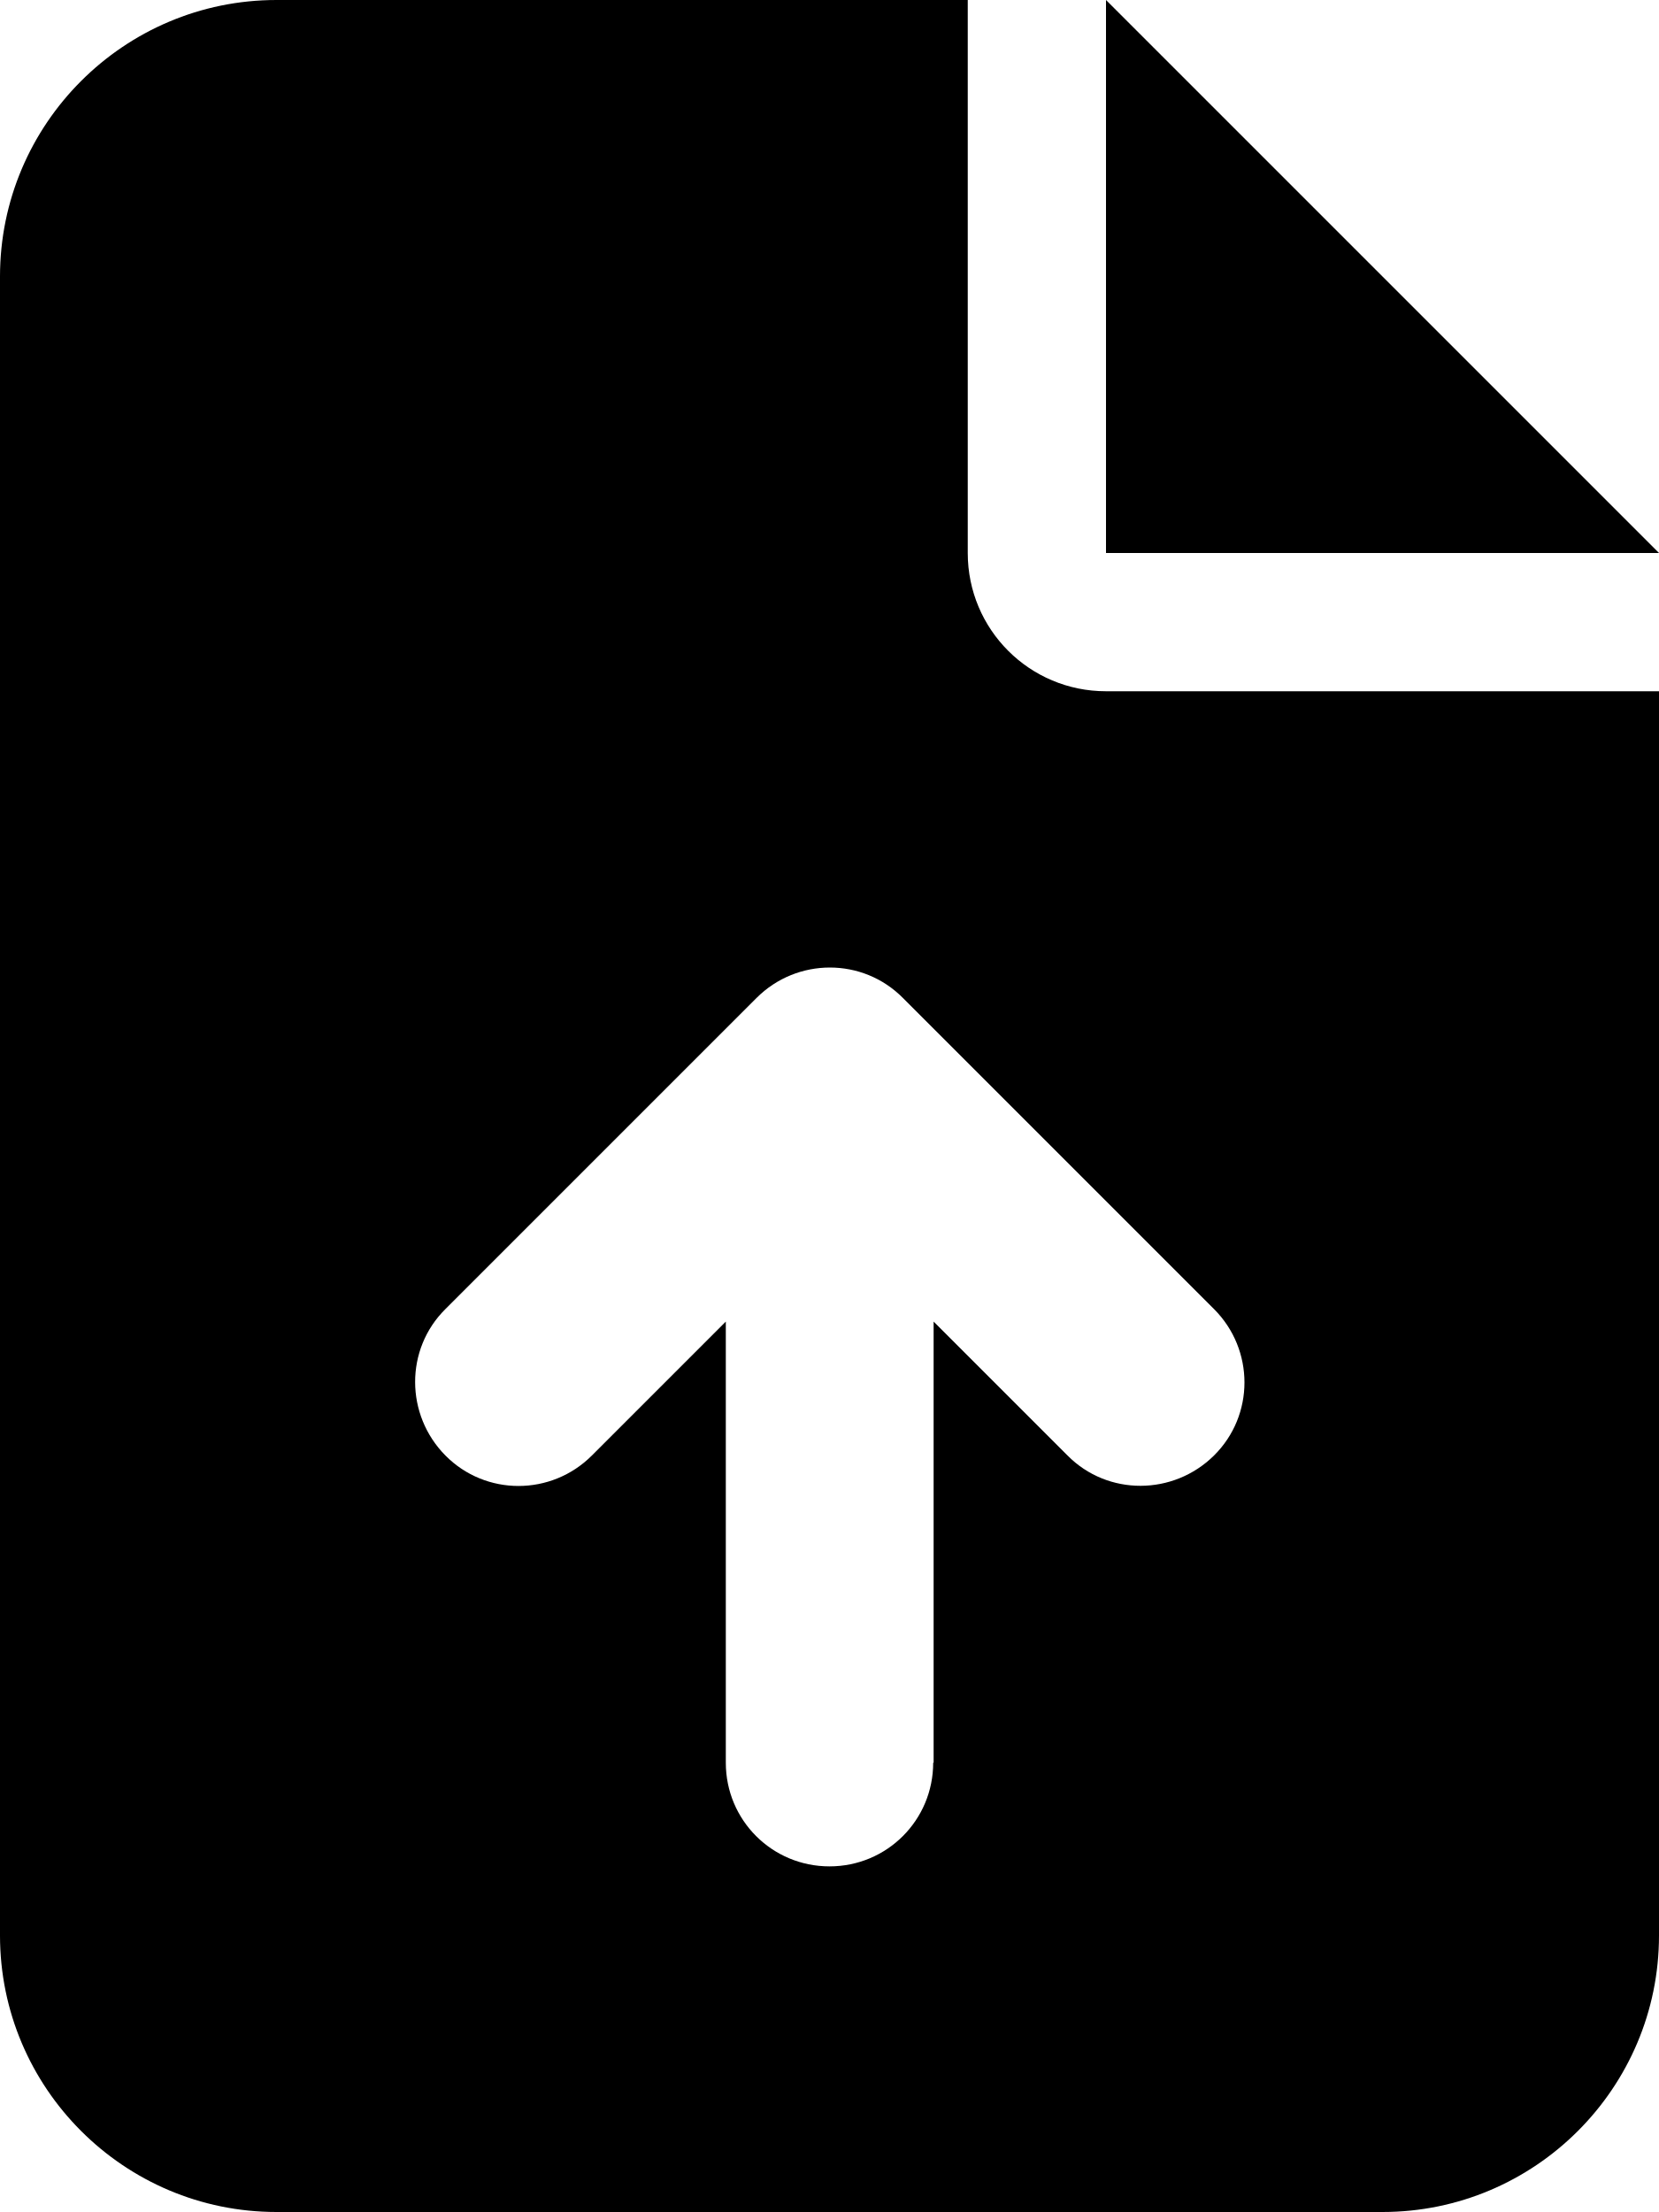
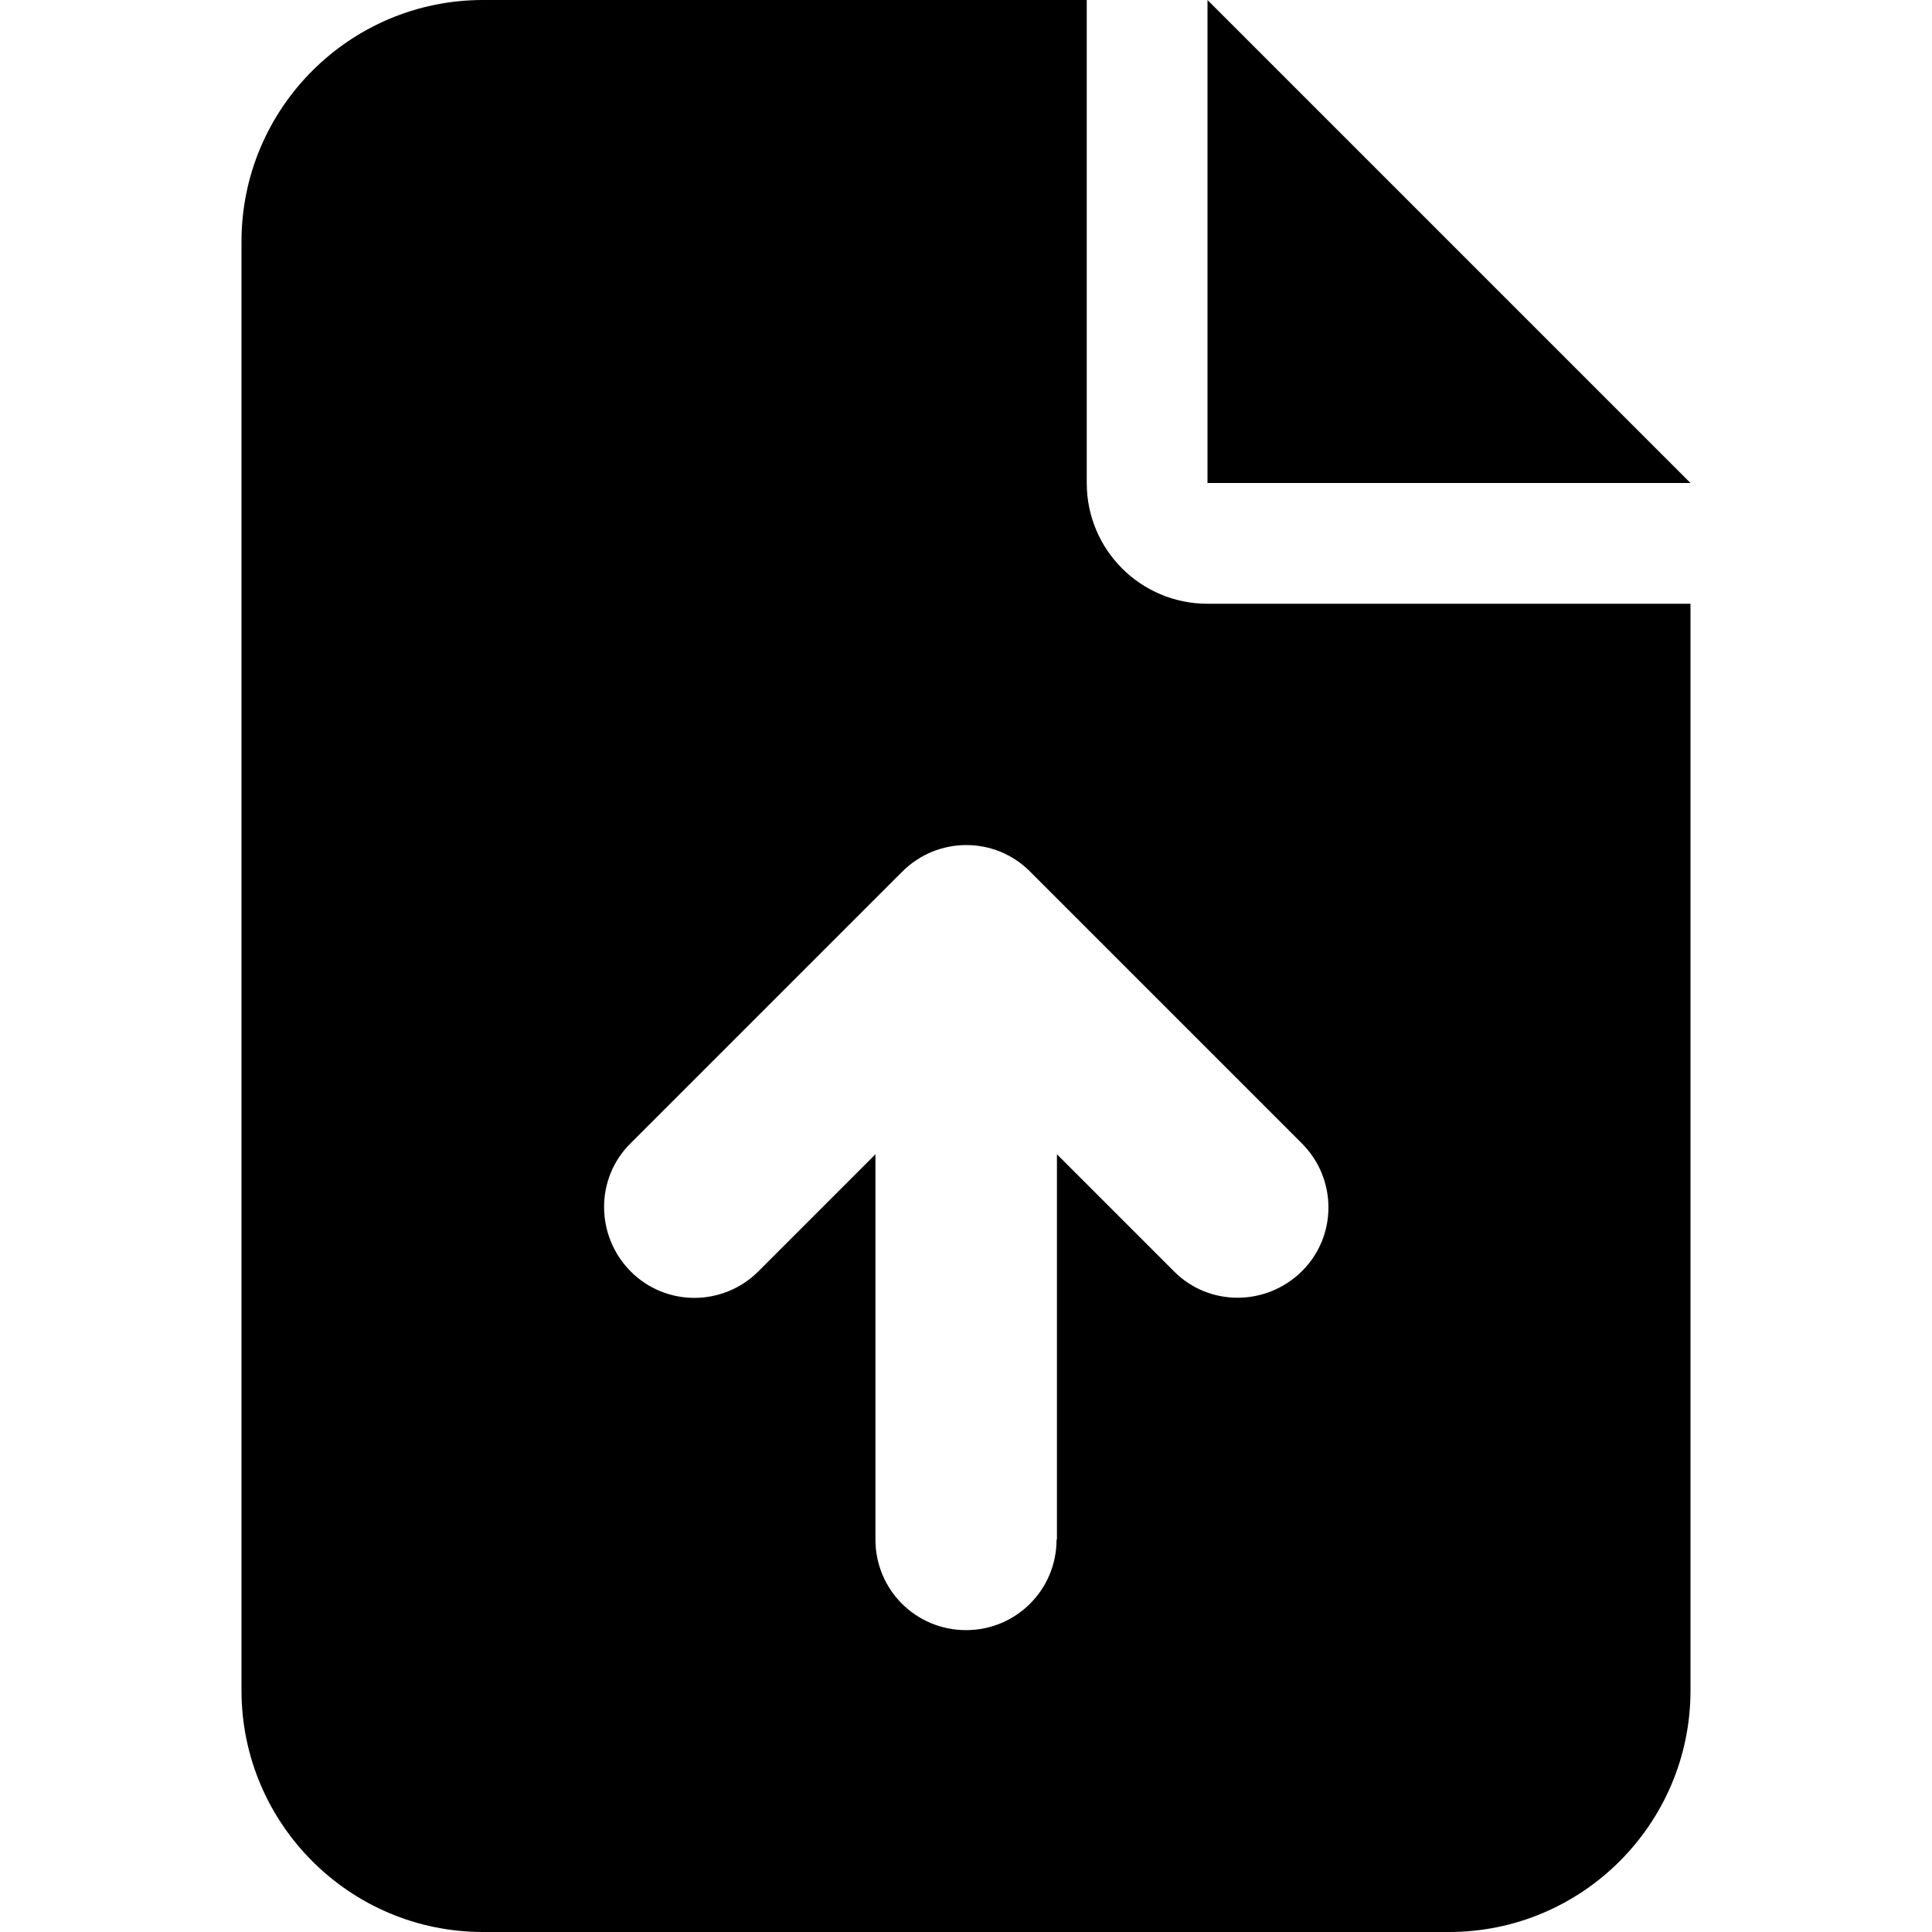
- <svg xmlns="http://www.w3.org/2000/svg" viewBox="0 0 384 512">
+ <svg xmlns="http://www.w3.org/2000/svg" width="400" height="400" viewBox="0 0 384 512">
  <path d="M64 0C28.7 0 0 28.7 0 64V448c0 35.3 28.7 64 64 64H320c35.3 0 64-28.7 64-64V160H256c-17.7 0-32-14.3-32-32V0H64zM256 0V128H384L256 0zM216 408c0 13.3-10.7 24-24 24s-24-10.7-24-24V305.9l-31 31c-9.4 9.4-24.6 9.4-33.9 0s-9.4-24.6 0-33.9l72-72c9.4-9.4 24.6-9.4 33.9 0l72 72c9.4 9.4 9.4 24.6 0 33.9s-24.6 9.4-33.9 0l-31-31V408z" />
</svg>
